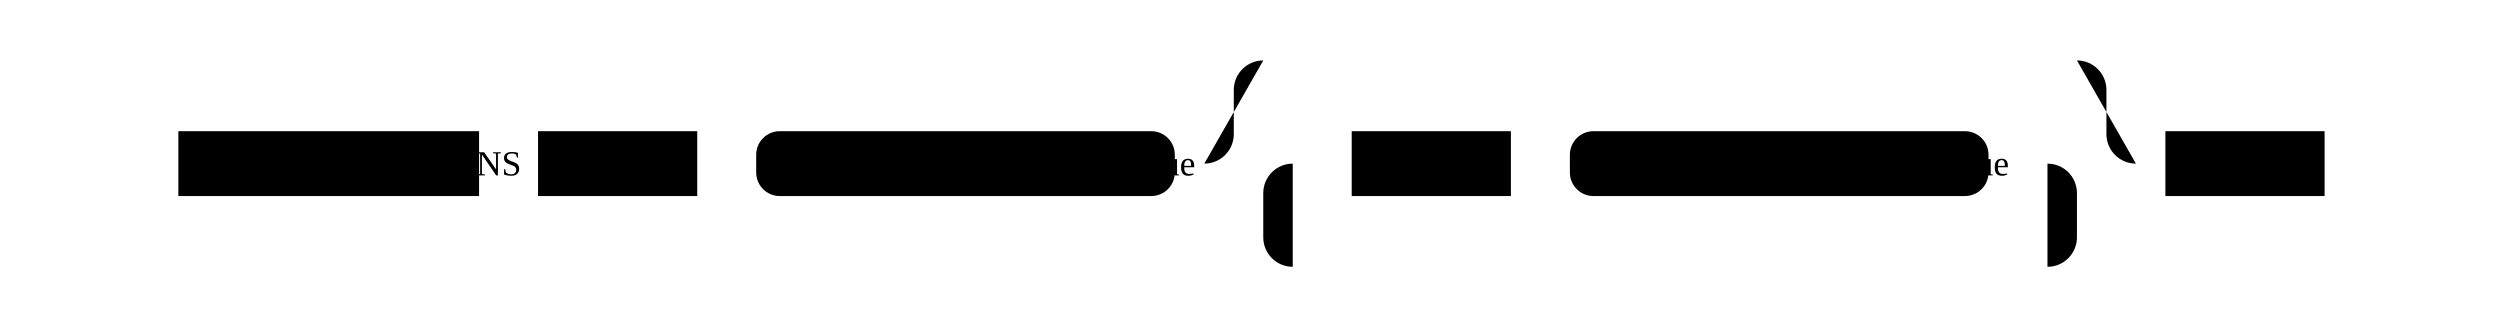
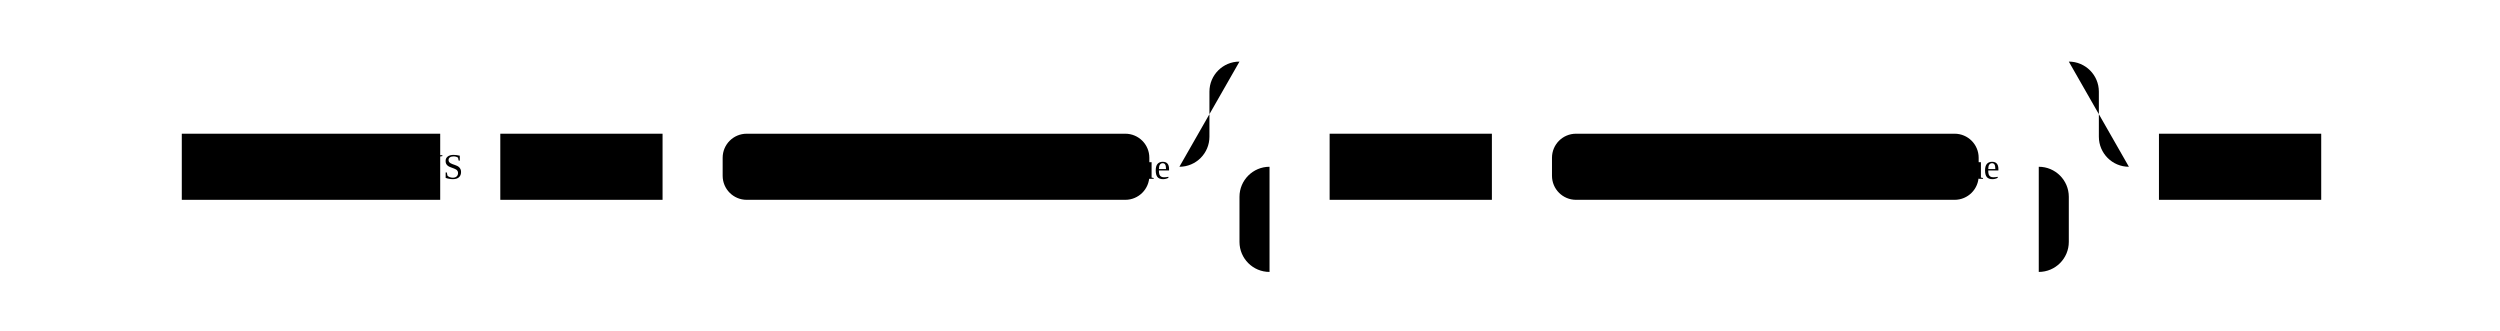
- <svg xmlns="http://www.w3.org/2000/svg" class="railroad-diagram" width="848" height="110" viewBox="0 0 848 110">
+ <svg xmlns="http://www.w3.org/2000/svg" class="railroad-diagram" width="832" height="110" viewBox="0 0 832 110">
  <g transform="translate(.5 .5)">
    <path d="M 20 45 v 20 m 0 -10 h 20.5" />
    <g>
      <path d="M40 55h0" />
-       <path d="M808 55h0" />
+       <path d="M792 55h0" />
      <path d="M40 55h20" />
      <g>
        <path d="M60 55h0" />
-         <path d="M788 55h0" />
+         <path d="M772 55h0" />
        <g class="terminal">
          <path d="M60 55h0" />
-           <path d="M162 55h0" />
-           <rect x="60" y="44" width="102" height="22" rx="0" ry="0" />
-           <text x="111" y="59">K_OPTIONS</text>
+           <path d="M146 55h0" />
+           <rect x="60" y="44" width="86" height="22" rx="0" ry="0" />
+           <text x="103" y="59">OPTIONS</text>
        </g>
-         <path d="M162 55h10" />
-         <path d="M172 55h10" />
+         <path d="M146 55h10" />
+         <path d="M156 55h10" />
        <g class="terminal">
-           <path d="M182 55h0" />
-           <path d="M236 55h0" />
-           <rect x="182" y="44" width="54" height="22" rx="0" ry="0" />
-           <text x="209" y="59">'('</text>
+           <path d="M166 55h0" />
+           <path d="M220 55h0" />
+           <rect x="166" y="44" width="54" height="22" rx="0" ry="0" />
+           <text x="193" y="59">'('</text>
        </g>
-         <path d="M236 55h10" />
-         <path d="M246 55h10" />
+         <path d="M220 55h10" />
+         <path d="M230 55h10" />
        <g class="non-terminal">
-           <path d="M256 55h0" />
-           <path d="M398 55h0" />
-           <rect x="256" y="44" width="142" height="22" rx="8" ry="8" />
-           <text x="327" y="59">optionKeyValue</text>
+           <path d="M240 55h0" />
+           <path d="M382 55h0" />
+           <rect x="240" y="44" width="142" height="22" rx="8" ry="8" />
+           <text x="311" y="59">optionKeyValue</text>
        </g>
-         <path d="M398 55h10" />
+         <path d="M382 55h10" />
        <g>
-           <path d="M408 55h0" />
-           <path d="M724 55h0" />
-           <path d="M408 55a10 10 0 0 0 10 -10v-15a10 10 0 0 1 10 -10" />
+           <path d="M392 55h0" />
+           <path d="M708 55h0" />
+           <path d="M392 55a10 10 0 0 0 10 -10v-15a10 10 0 0 1 10 -10" />
          <g>
-             <path d="M428 20h276" />
+             <path d="M412 20h276" />
          </g>
-           <path d="M704 20a10 10 0 0 1 10 10v15a10 10 0 0 0 10 10" />
-           <path d="M408 55h20" />
+           <path d="M688 20a10 10 0 0 1 10 10v15a10 10 0 0 0 10 10" />
+           <path d="M392 55h20" />
          <g>
-             <path d="M428 55h0" />
-             <path d="M704 55h0" />
-             <path d="M428 55h10" />
+             <path d="M412 55h0" />
+             <path d="M688 55h0" />
+             <path d="M412 55h10" />
            <g>
-               <path d="M438 55h0" />
-               <path d="M694 55h0" />
-               <path d="M438 55h20" />
+               <path d="M422 55h0" />
+               <path d="M678 55h0" />
+               <path d="M422 55h20" />
              <g>
-                 <path d="M458 55h0" />
-                 <path d="M674 55h0" />
+                 <path d="M442 55h0" />
+                 <path d="M658 55h0" />
                <g class="terminal">
-                   <path d="M458 55h0" />
-                   <path d="M512 55h0" />
-                   <rect x="458" y="44" width="54" height="22" rx="0" ry="0" />
-                   <text x="485" y="59">','</text>
+                   <path d="M442 55h0" />
+                   <path d="M496 55h0" />
+                   <rect x="442" y="44" width="54" height="22" rx="0" ry="0" />
+                   <text x="469" y="59">','</text>
                </g>
-                 <path d="M512 55h10" />
-                 <path d="M522 55h10" />
+                 <path d="M496 55h10" />
+                 <path d="M506 55h10" />
                <g class="non-terminal">
-                   <path d="M532 55h0" />
-                   <path d="M674 55h0" />
-                   <rect x="532" y="44" width="142" height="22" rx="8" ry="8" />
-                   <text x="603" y="59">optionKeyValue</text>
+                   <path d="M516 55h0" />
+                   <path d="M658 55h0" />
+                   <rect x="516" y="44" width="142" height="22" rx="8" ry="8" />
+                   <text x="587" y="59">optionKeyValue</text>
                </g>
              </g>
-               <path d="M674 55h20" />
+               <path d="M658 55h20" />
            </g>
-             <path d="M694 55h10" />
-             <path d="M438 55a10 10 0 0 0 -10 10v15a10 10 0 0 0 10 10" />
+             <path d="M678 55h10" />
+             <path d="M422 55a10 10 0 0 0 -10 10v15a10 10 0 0 0 10 10" />
            <g>
-               <path d="M438 90h256" />
+               <path d="M422 90h256" />
            </g>
-             <path d="M694 90a10 10 0 0 0 10 -10v-15a10 10 0 0 0 -10 -10" />
+             <path d="M678 90a10 10 0 0 0 10 -10v-15a10 10 0 0 0 -10 -10" />
          </g>
-           <path d="M704 55h20" />
+           <path d="M688 55h20" />
        </g>
-         <path d="M724 55h10" />
+         <path d="M708 55h10" />
        <g class="terminal">
-           <path d="M734 55h0" />
-           <path d="M788 55h0" />
-           <rect x="734" y="44" width="54" height="22" rx="0" ry="0" />
-           <text x="761" y="59">')'</text>
+           <path d="M718 55h0" />
+           <path d="M772 55h0" />
+           <rect x="718" y="44" width="54" height="22" rx="0" ry="0" />
+           <text x="745" y="59">')'</text>
        </g>
      </g>
-       <path d="M788 55h20" />
+       <path d="M772 55h20" />
    </g>
-     <path d="M 808 55 h 20 m 0 -10 v 20" />
+     <path d="M 792 55 h 20 m 0 -10 v 20" />
  </g>
</svg>
